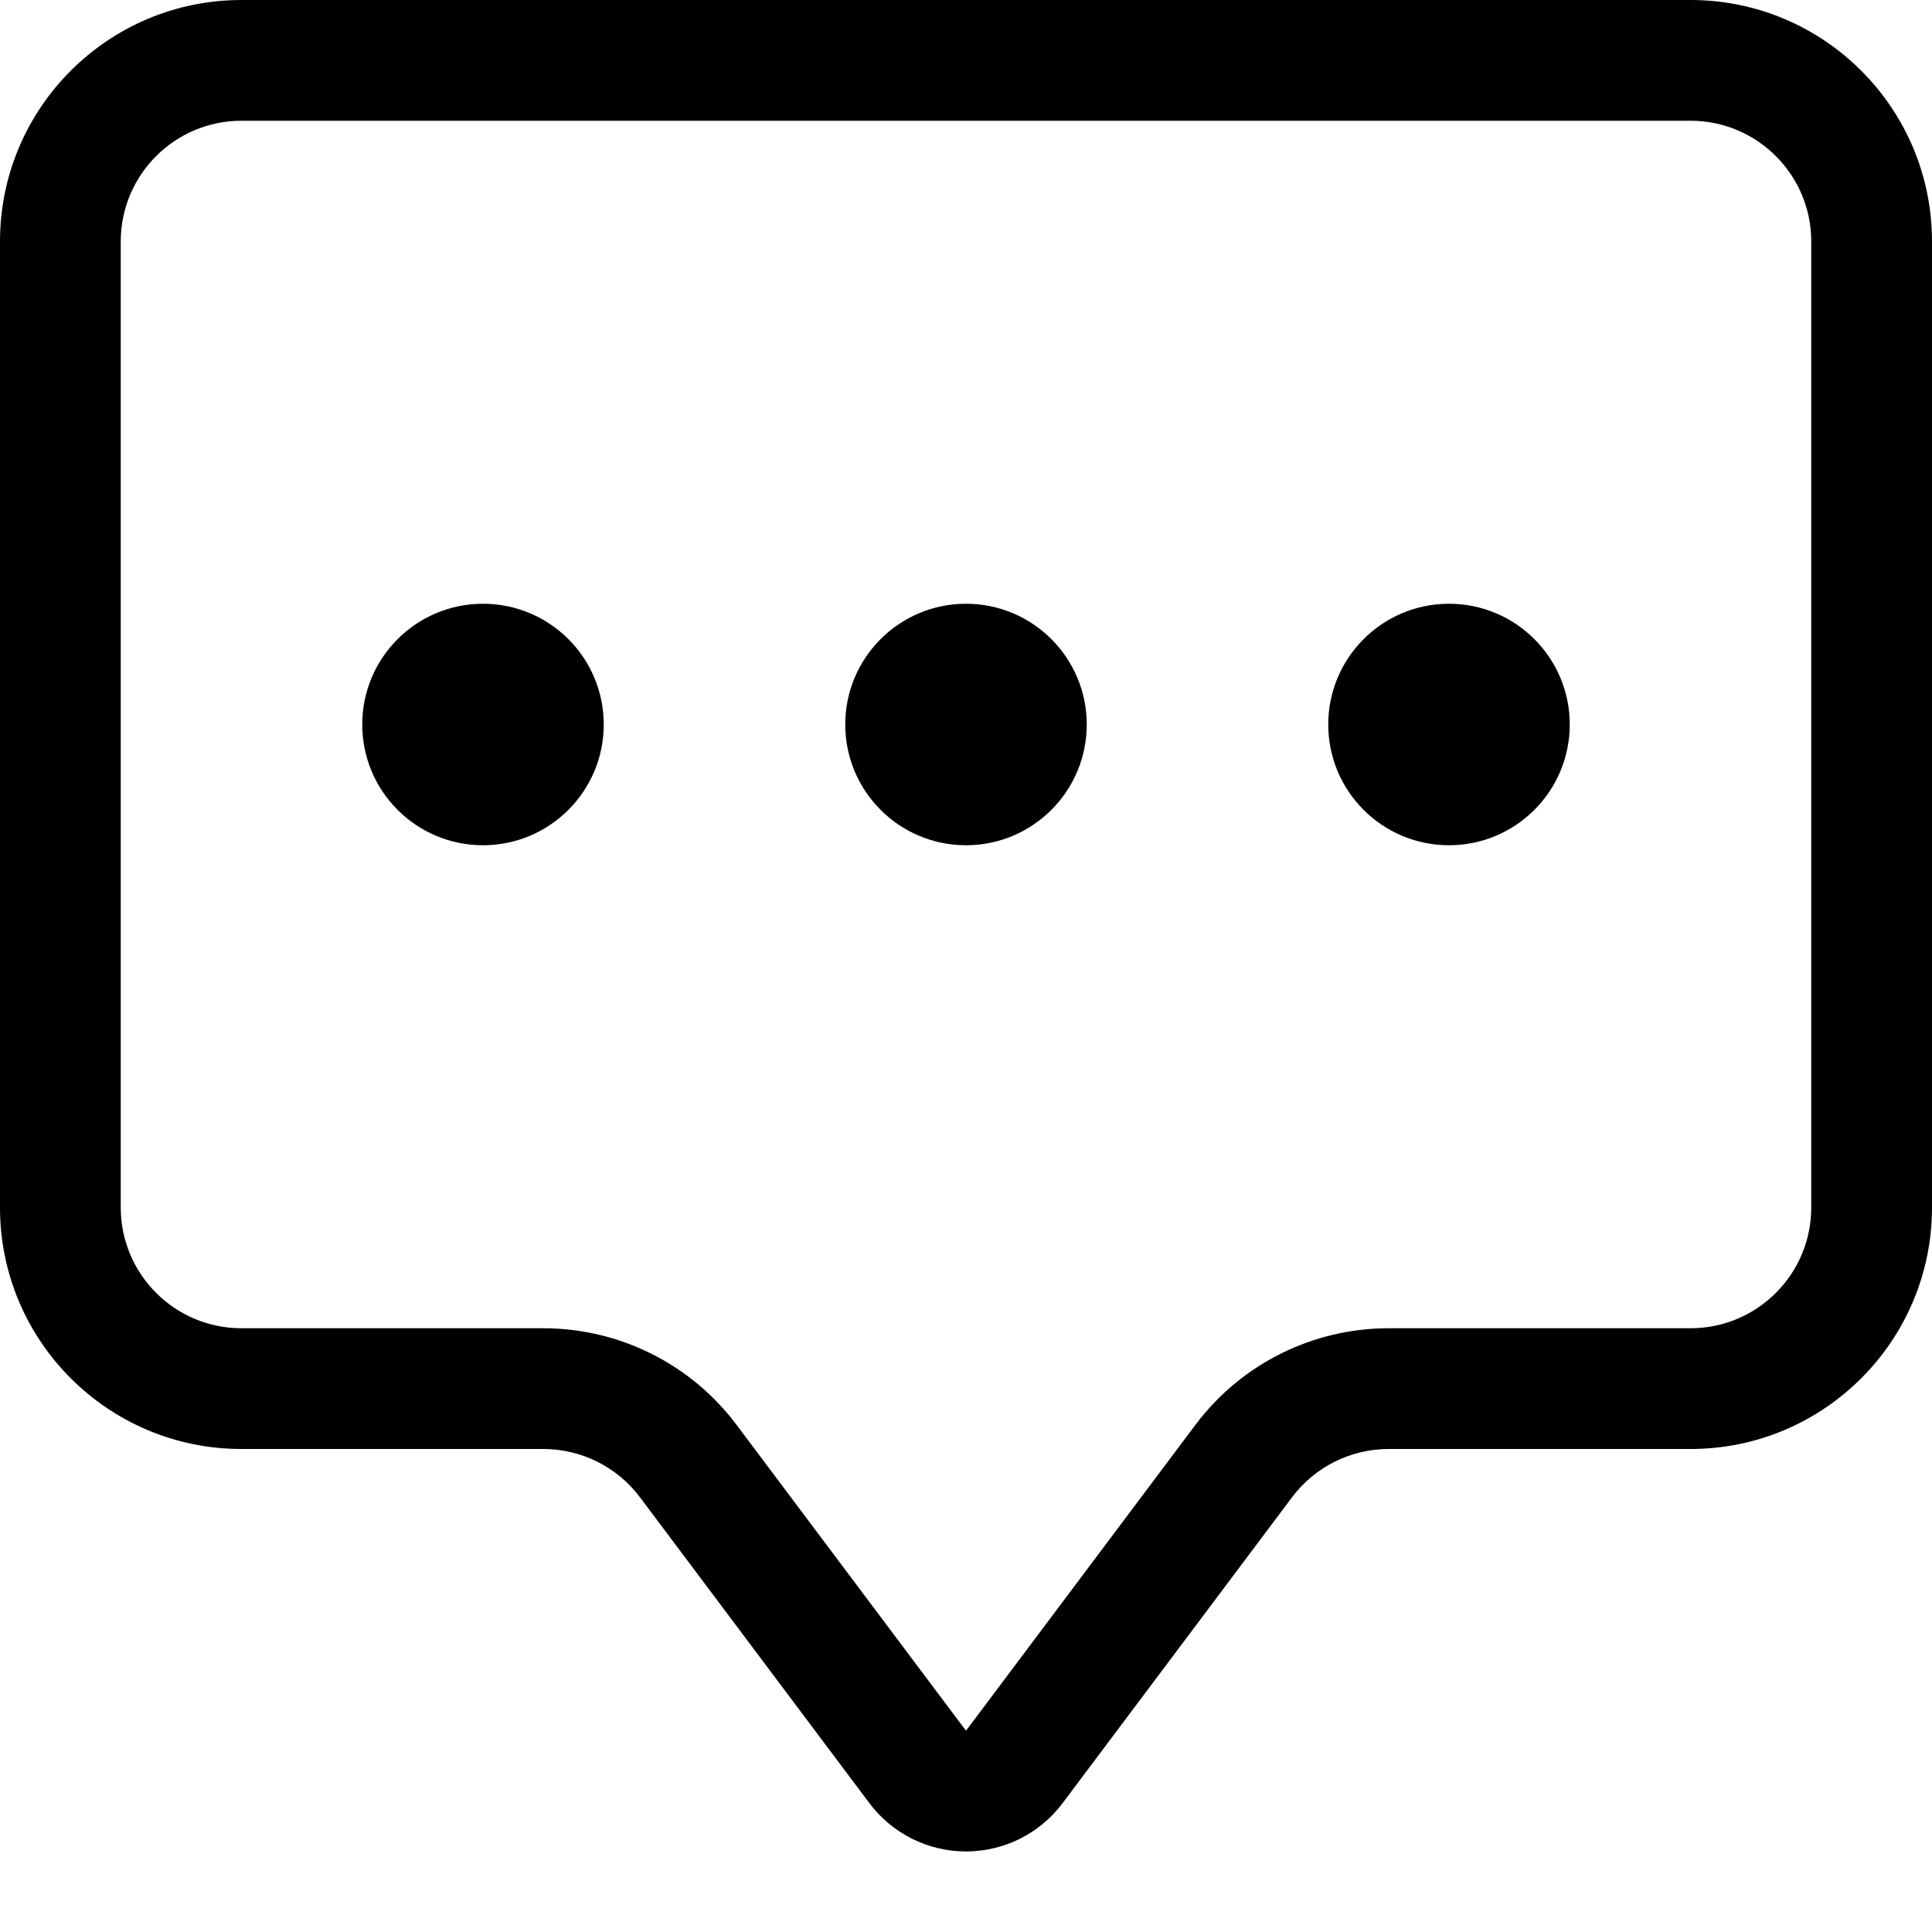
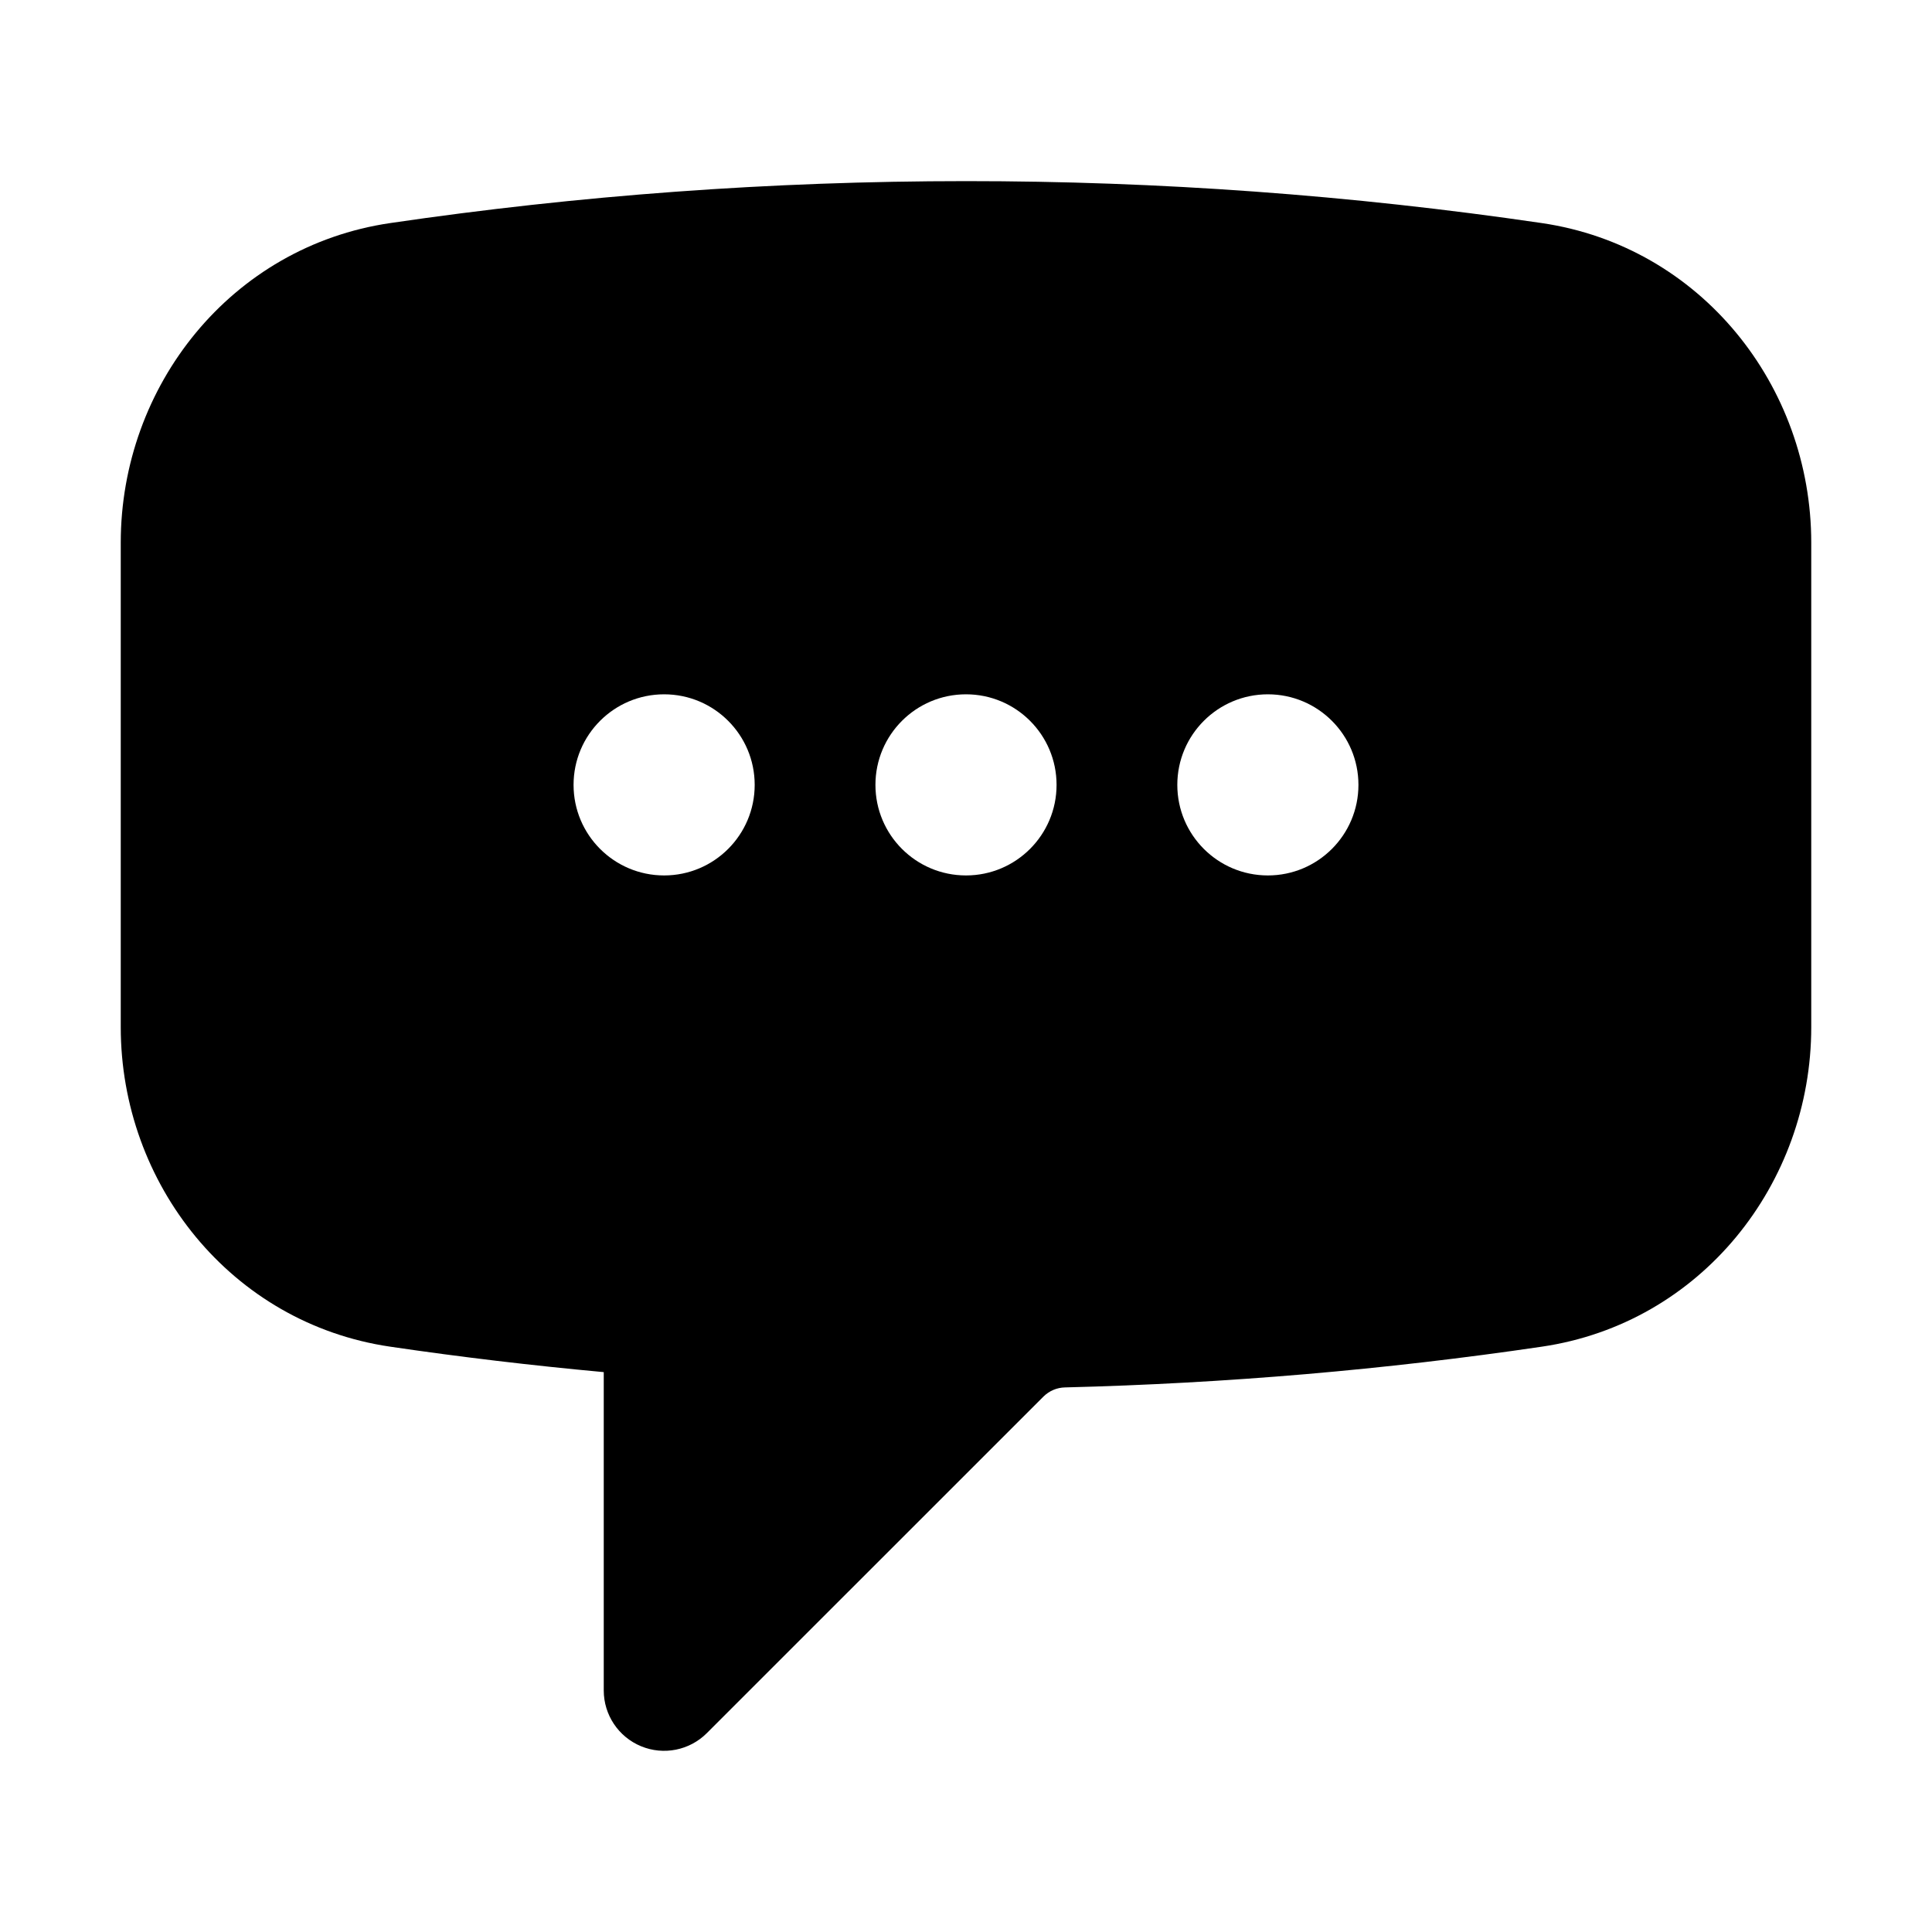
- <svg xmlns="http://www.w3.org/2000/svg" width="18" height="18" fill="currentColor" class="bi bi-chat-square-dots" viewBox="0 0 16 16">
-   <path d="M14 1a1 1 0 0 1 1 1v8a1 1 0 0 1-1 1h-2.5a2 2 0 0 0-1.6.8L8 14.333 6.1 11.8a2 2 0 0 0-1.6-.8H2a1 1 0 0 1-1-1V2a1 1 0 0 1 1-1h12zM2 0a2 2 0 0 0-2 2v8a2 2 0 0 0 2 2h2.5a1 1 0 0 1 .8.4l1.9 2.533a1 1 0 0 0 1.6 0l1.9-2.533a1 1 0 0 1 .8-.4H14a2 2 0 0 0 2-2V2a2 2 0 0 0-2-2H2z" />
-   <path d="M5 6a1 1 0 1 1-2 0 1 1 0 0 1 2 0zm4 0a1 1 0 1 1-2 0 1 1 0 0 1 2 0zm4 0a1 1 0 1 1-2 0 1 1 0 0 1 2 0z" />
+ <svg xmlns="http://www.w3.org/2000/svg" viewBox="0 0 24 24" fill="currentColor" class="w-6 h-6">
+   <path fill-rule="evenodd" d="M12 2.25c-2.429 0-4.817.178-7.152.521C2.87 3.061 1.5 4.795 1.5 6.741v6.018c0 1.946 1.37 3.68 3.348 3.97.877.129 1.761.234 2.652.316V21a.75.75 0 001.28.53l4.184-4.183a.39.39 0 01.266-.112c2.006-.05 3.982-.22 5.922-.506 1.978-.29 3.348-2.023 3.348-3.97V6.741c0-1.947-1.37-3.68-3.348-3.97A49.145 49.145 0 0012 2.25zM8.25 8.625a1.125 1.125 0 100 2.25 1.125 1.125 0 000-2.25zm2.625 1.125a1.125 1.125 0 112.25 0 1.125 1.125 0 01-2.25 0zm4.875-1.125a1.125 1.125 0 100 2.25 1.125 1.125 0 000-2.25z" clip-rule="evenodd" />
</svg>
